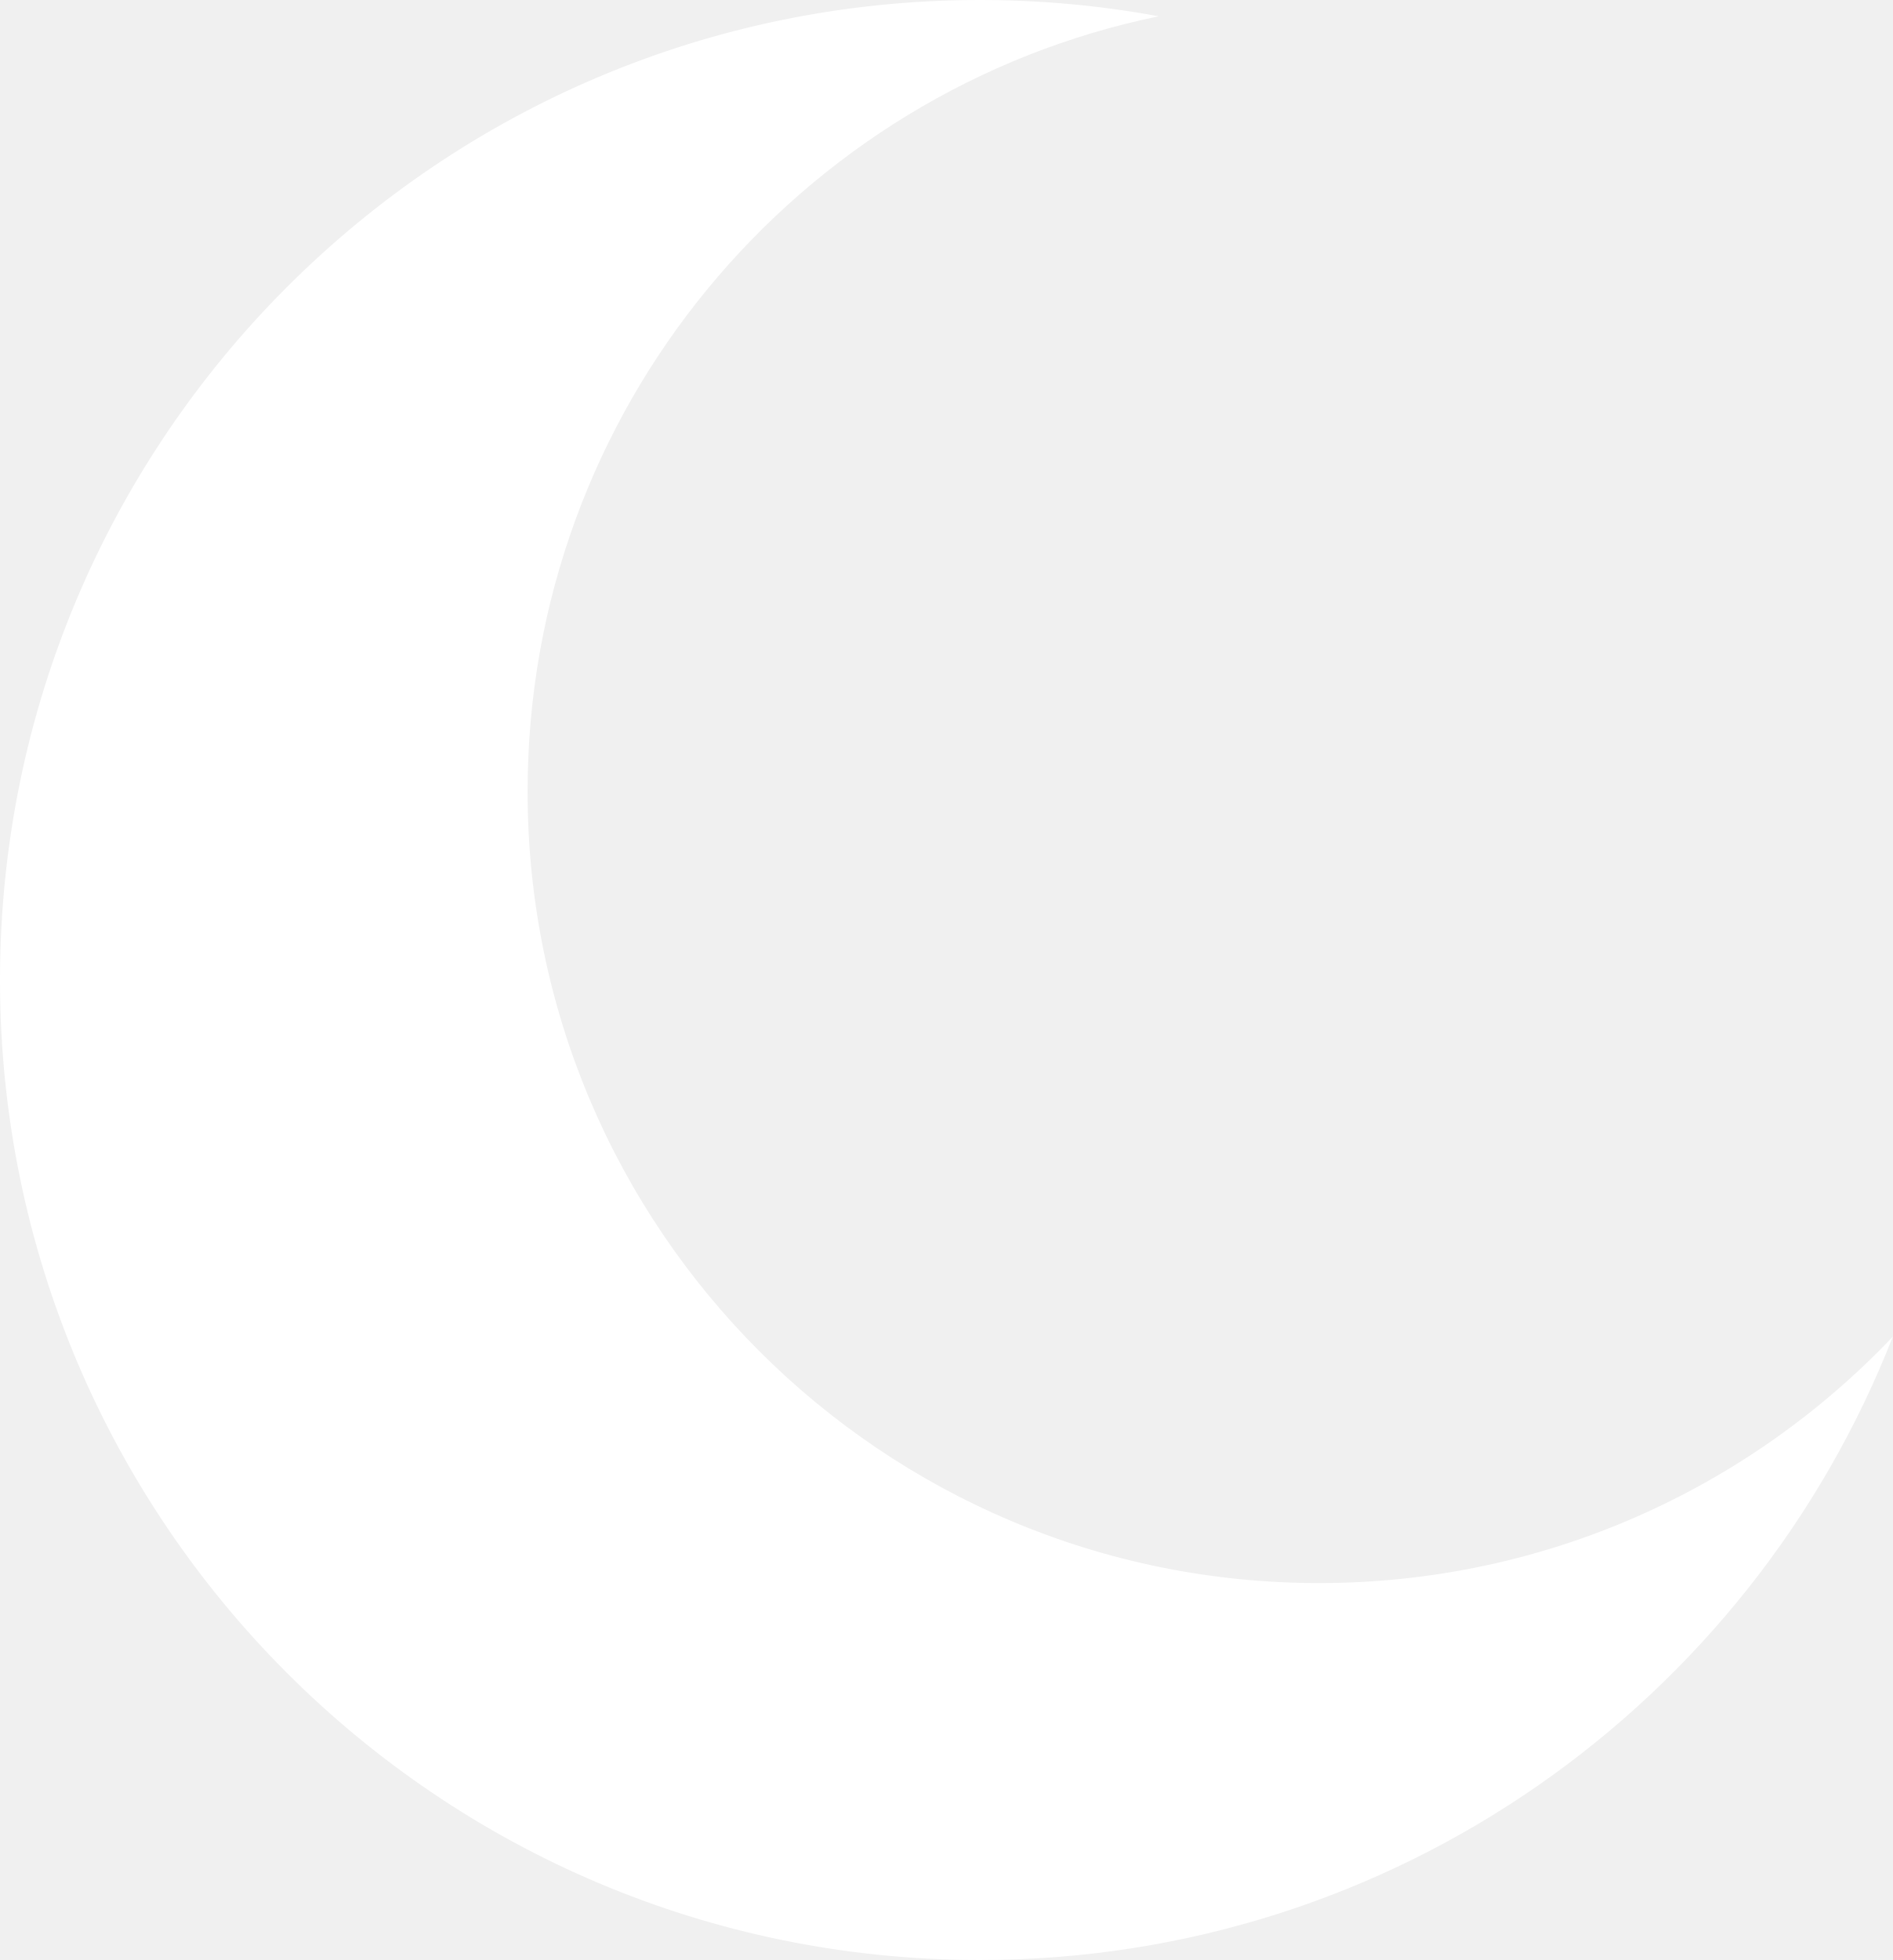
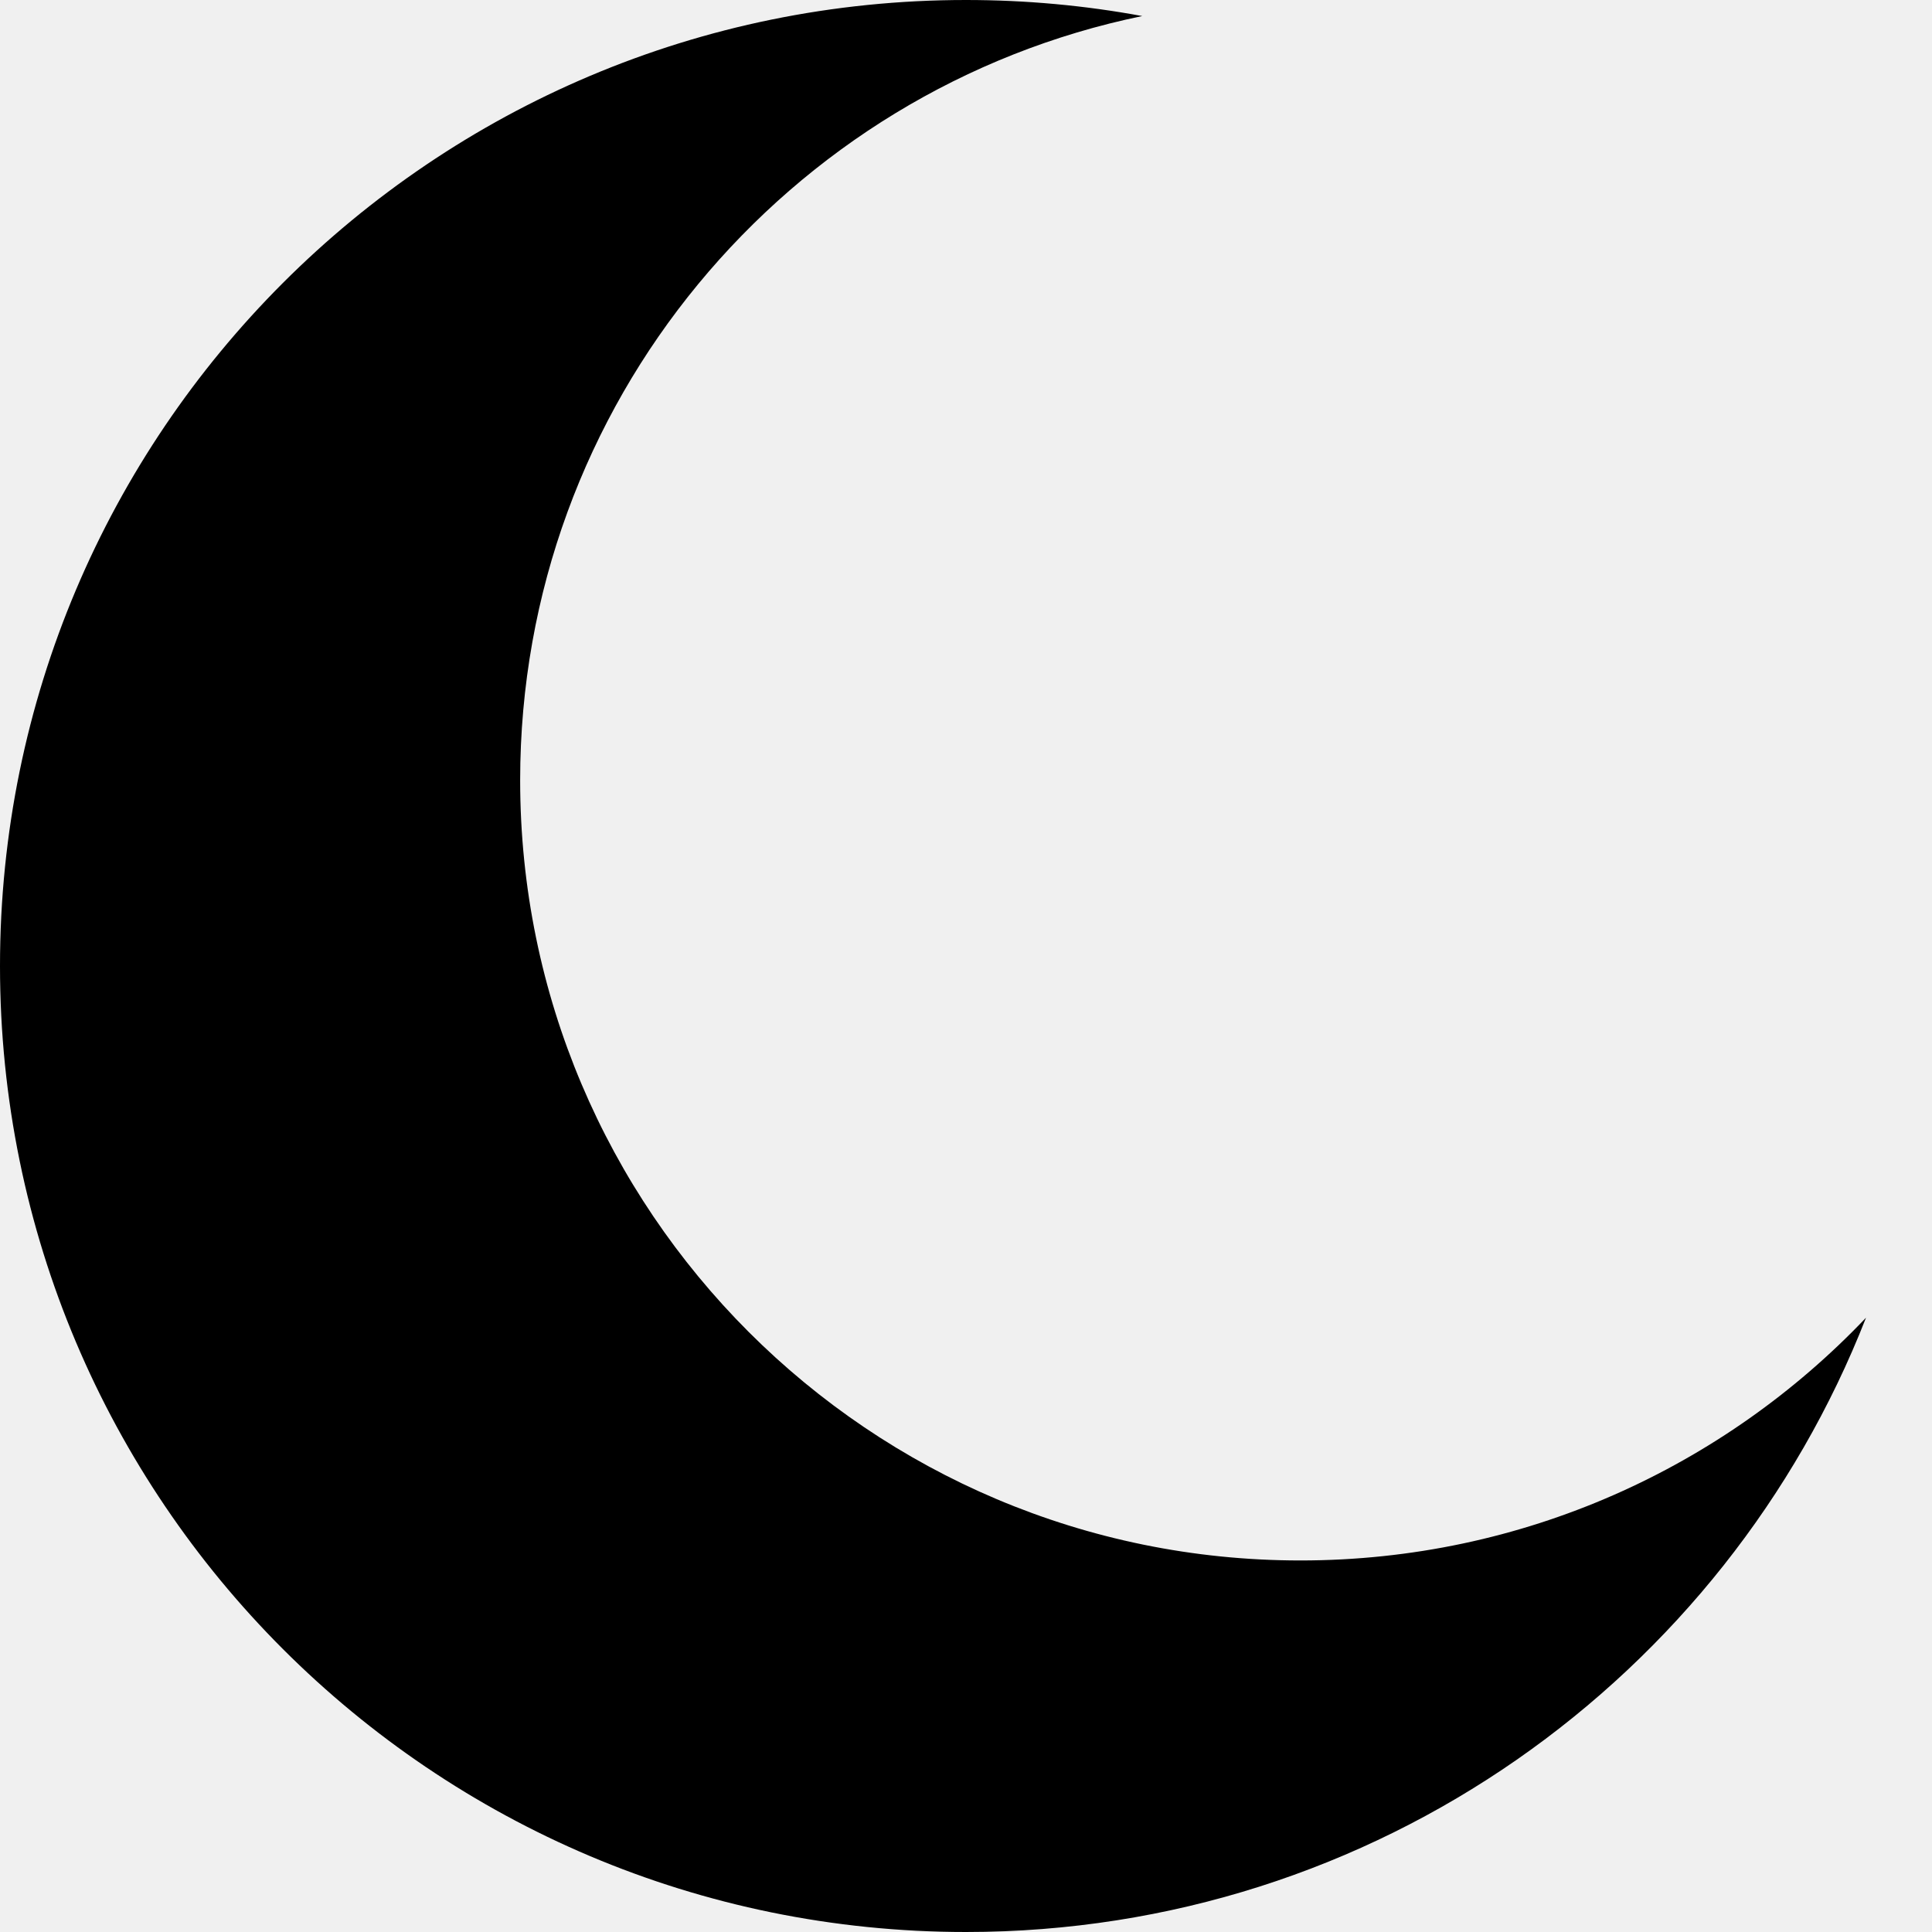
- <svg xmlns="http://www.w3.org/2000/svg">
-   <path fill="#FFF" fill-rule="evenodd" d="M13 0c.81 0 1.603.074 2.373.216C10.593 1.199 7 5.43 7 10.5 7 16.299 11.701 21 17.5 21c2.996 0 5.7-1.255 7.613-3.268C23.22 22.572 18.51 26 13 26 5.82 26 0 20.18 0 13S5.82 0 13 0z" />
+ <svg xmlns="http://www.w3.org/2000/svg" viewBox="0 0 26 26" fill="none">
+   <path id="Combined Shape" fill-rule="evenodd" clip-rule="evenodd" d="M15.372 0.216C10.593 1.2 7 5.43 7 10.5C7 16.299 11.701 21 17.5 21C20.496 21 23.199 19.745 25.112 17.733C23.219 22.572 18.51 26 13 26C5.82 26 0 20.18 0 13C0 5.82 5.82 0 13 0C13.81 0 14.603 0.074 15.372 0.216Z" fill="currentColor" />
</svg>
